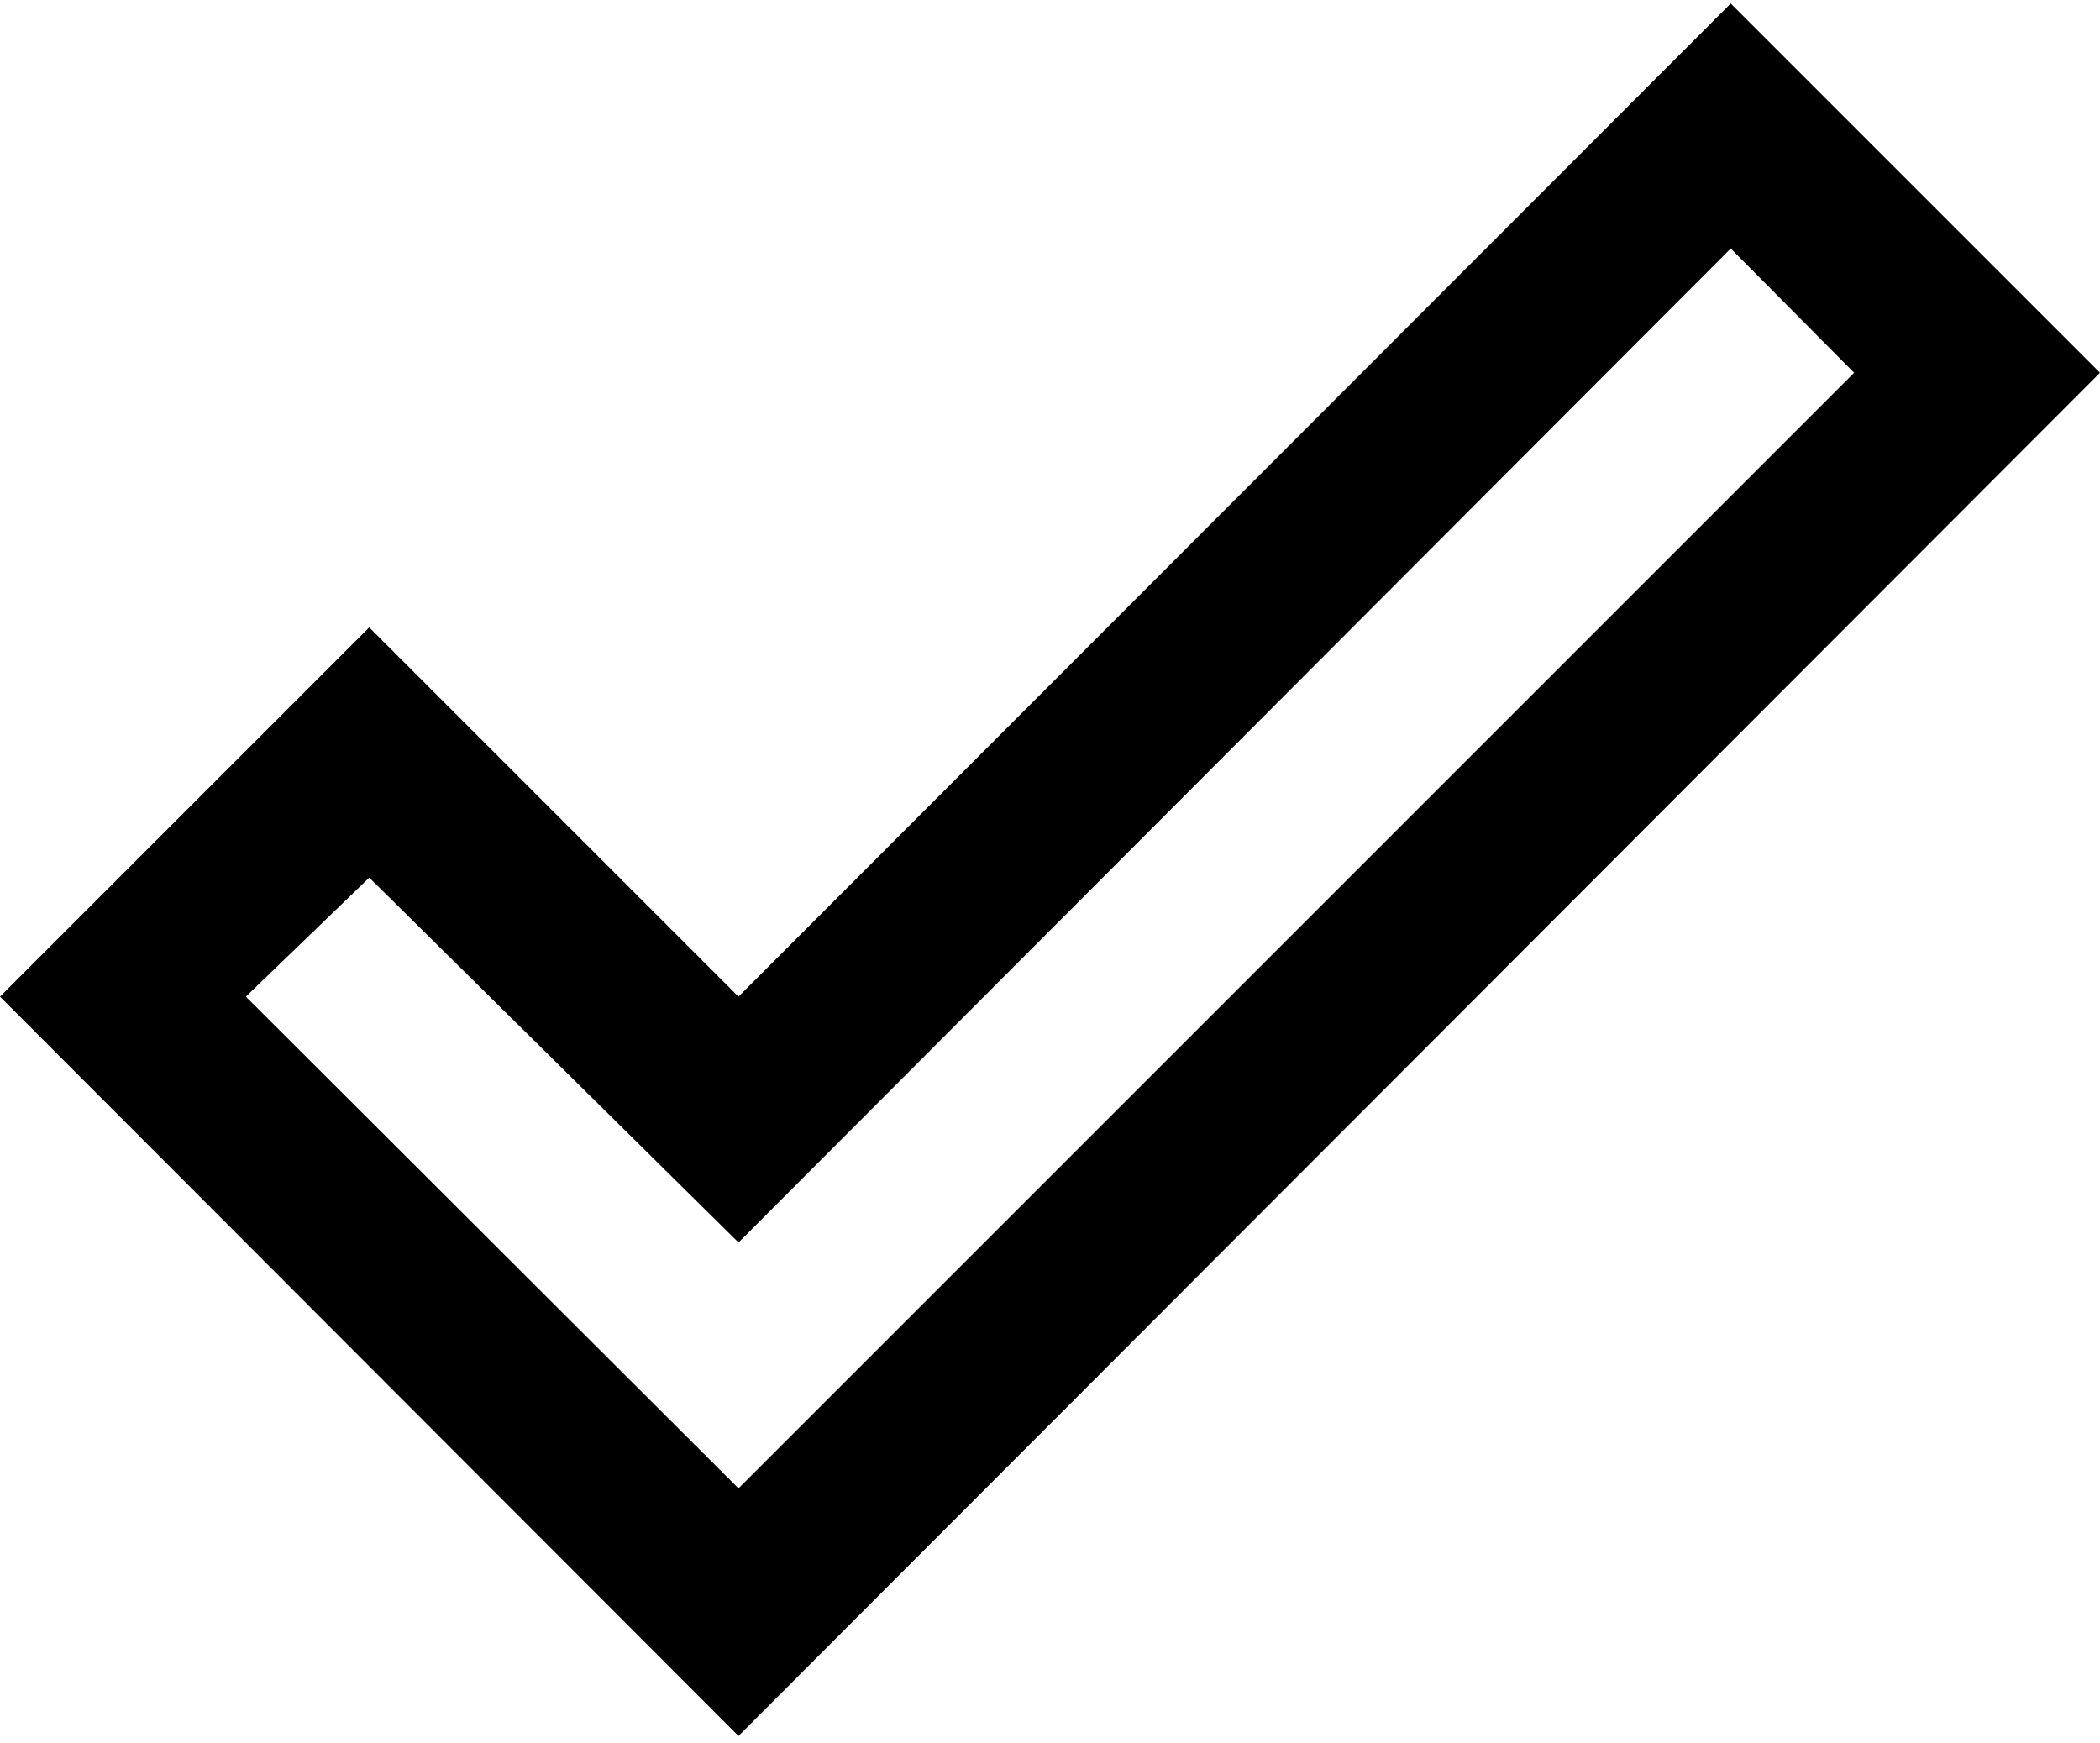
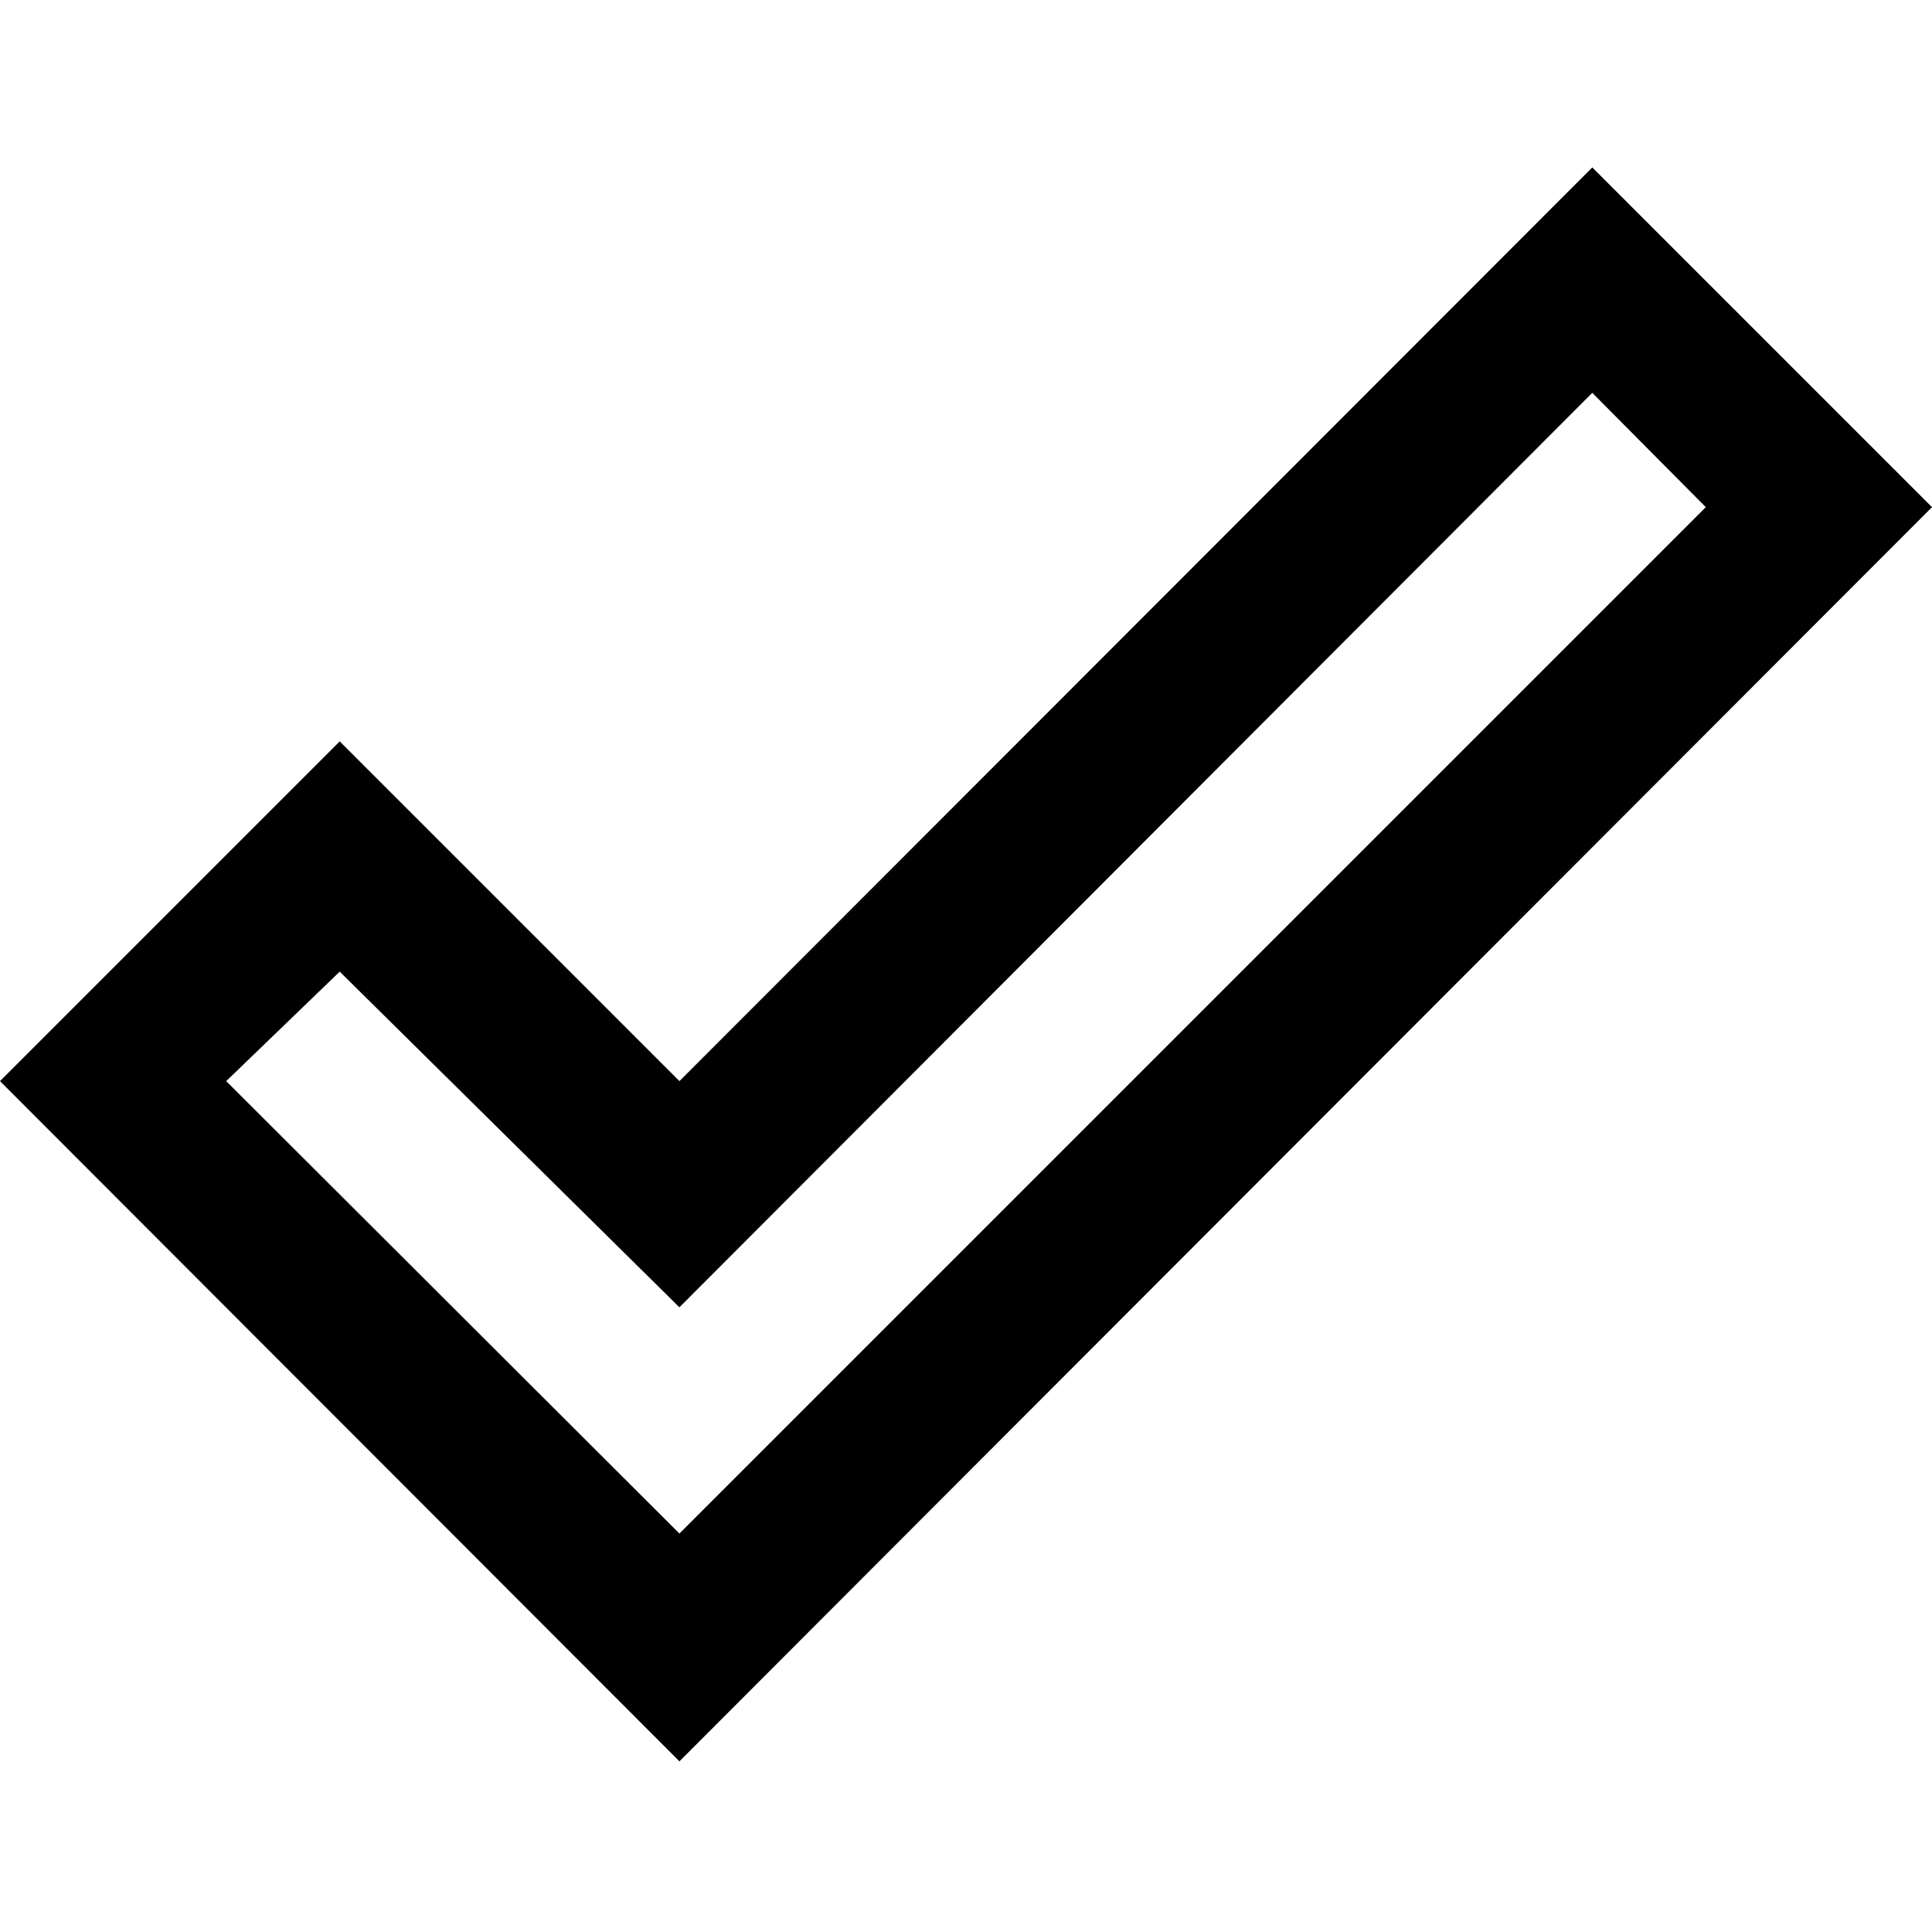
- <svg xmlns="http://www.w3.org/2000/svg" width="200" height="166" viewBox="0 0 200 166" fill="none">
+ <svg xmlns="http://www.w3.org/2000/svg" width="200" height="200" viewBox="0 0 200 166" fill="none">
  <path d="M164.833 0.333L200 35.5L70.333 165.333L0 94.917L35.167 59.75L70.333 94.917L164.833 0.333ZM164.833 23.667L70.333 118.333L35.167 83.583L23.417 94.917L70.333 141.75L176.583 35.5L164.833 23.667Z" fill="black" />
</svg>
